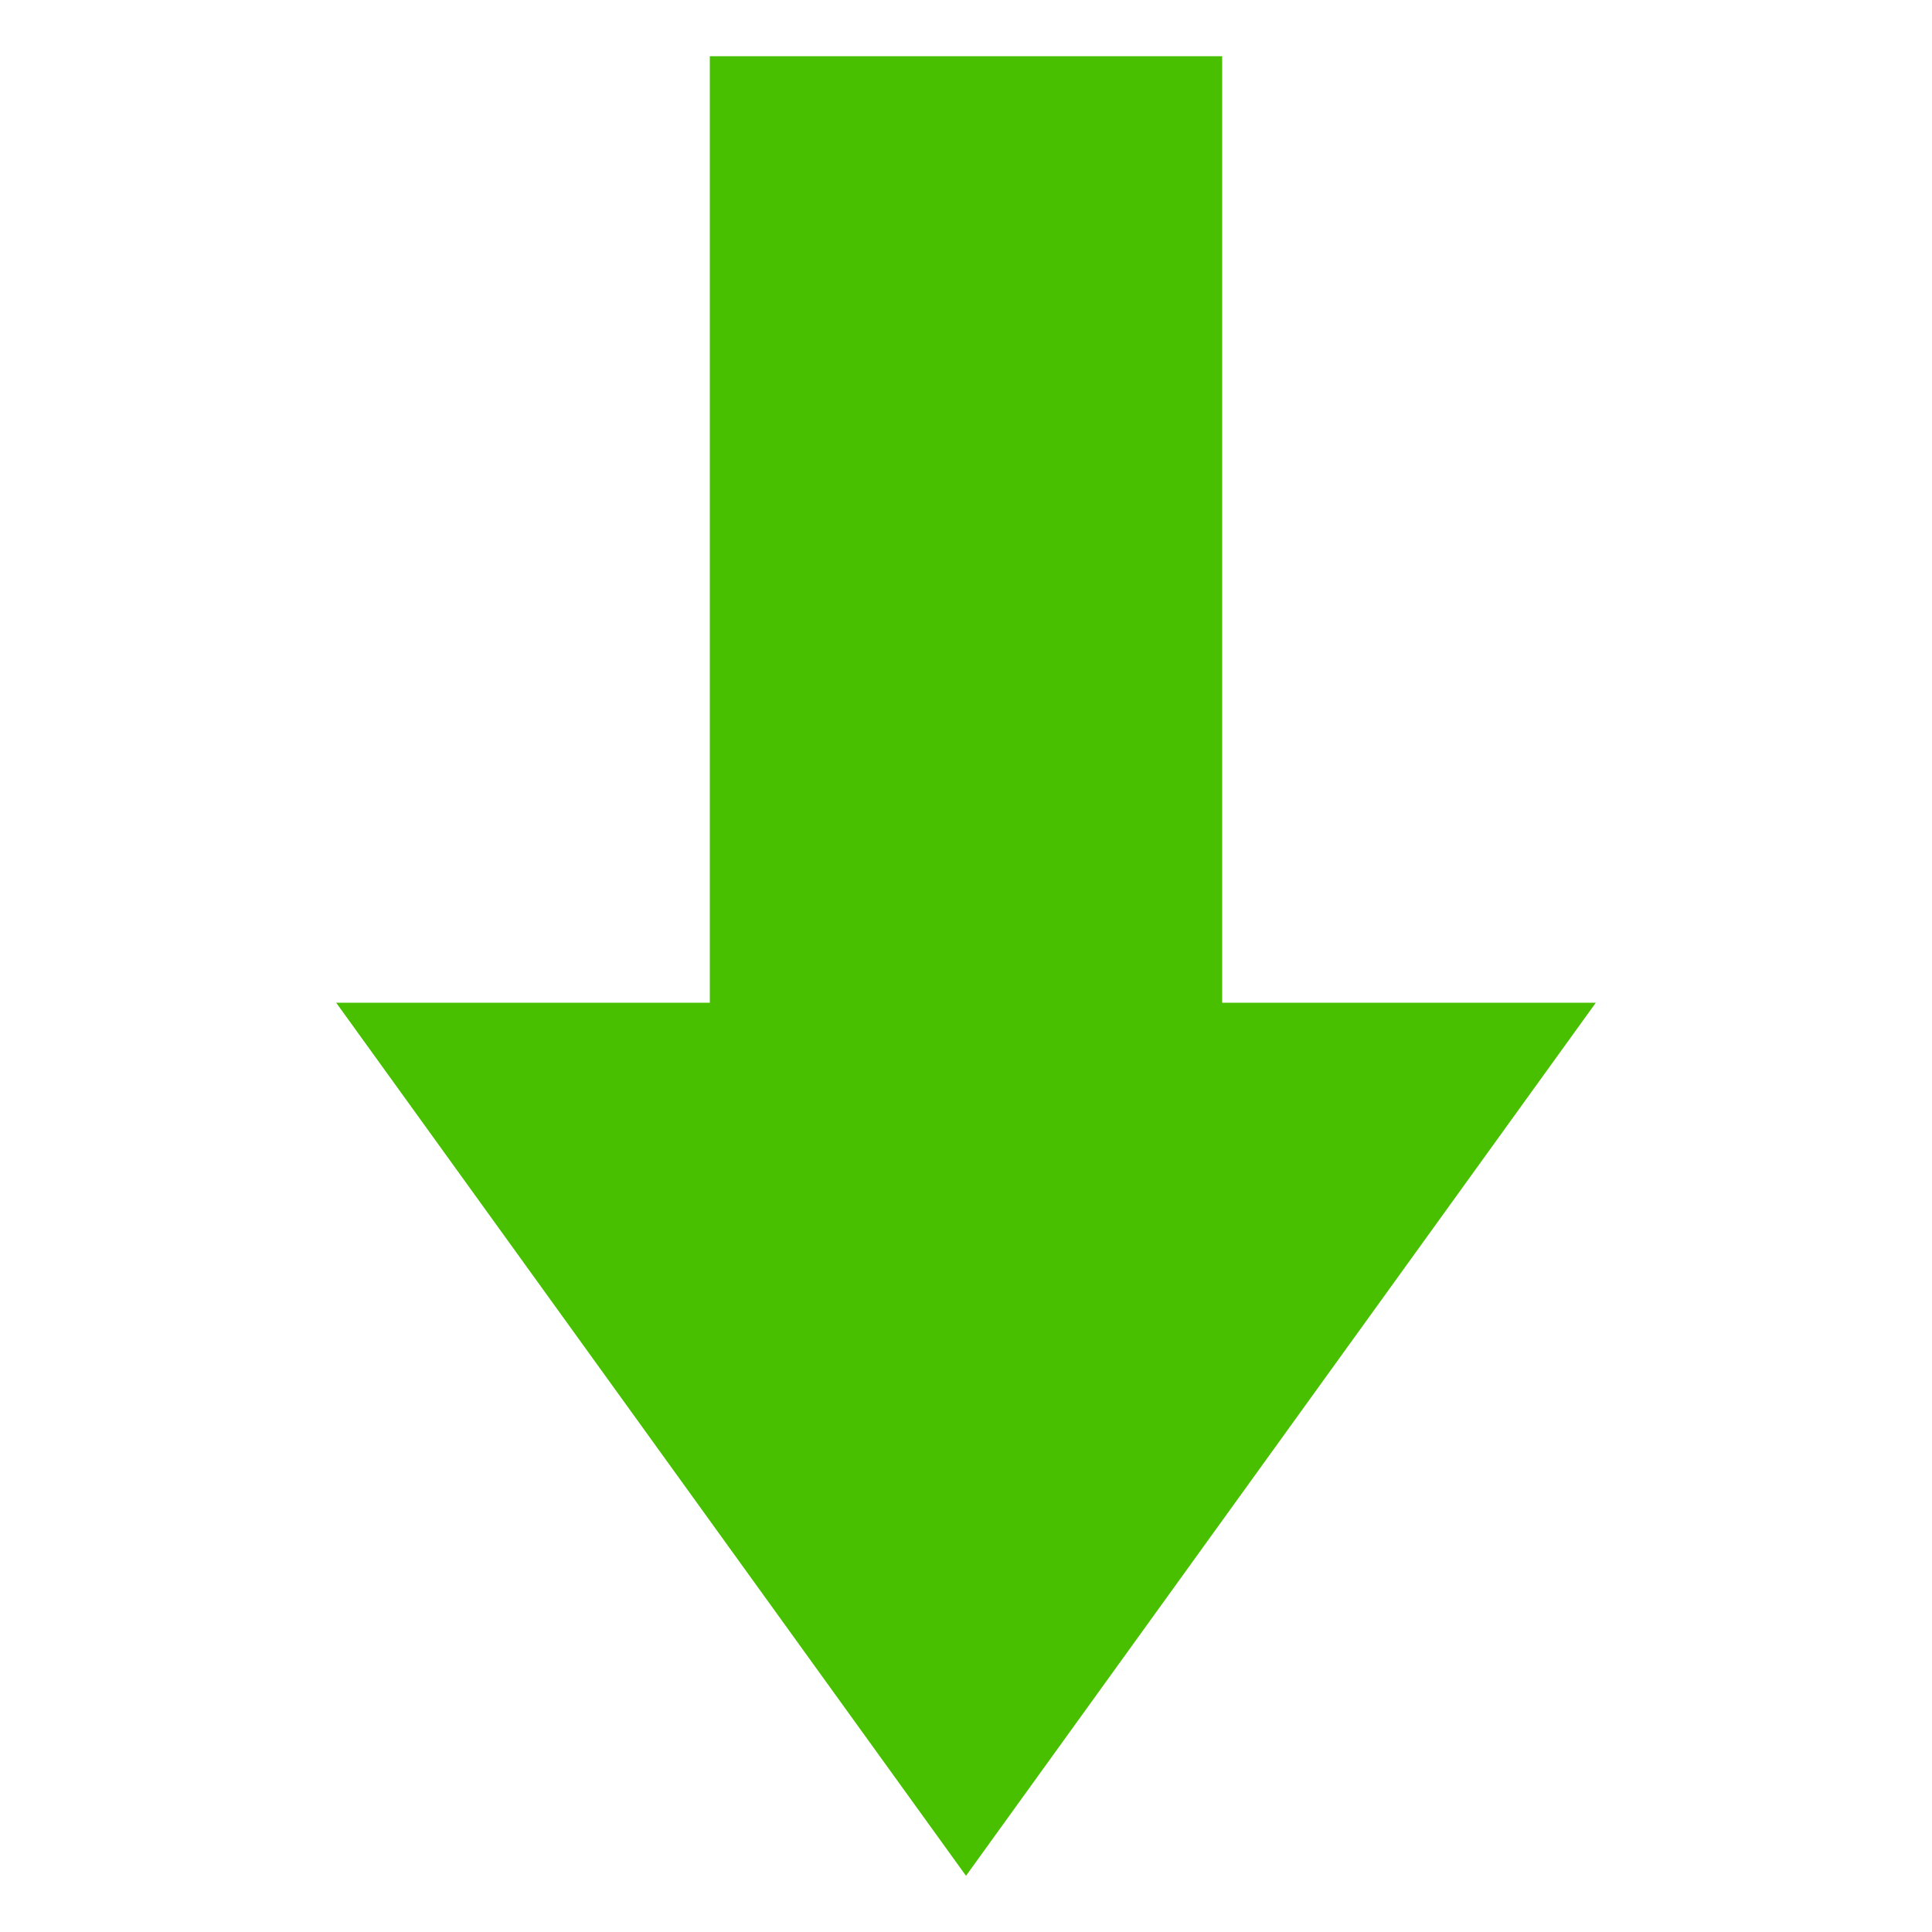
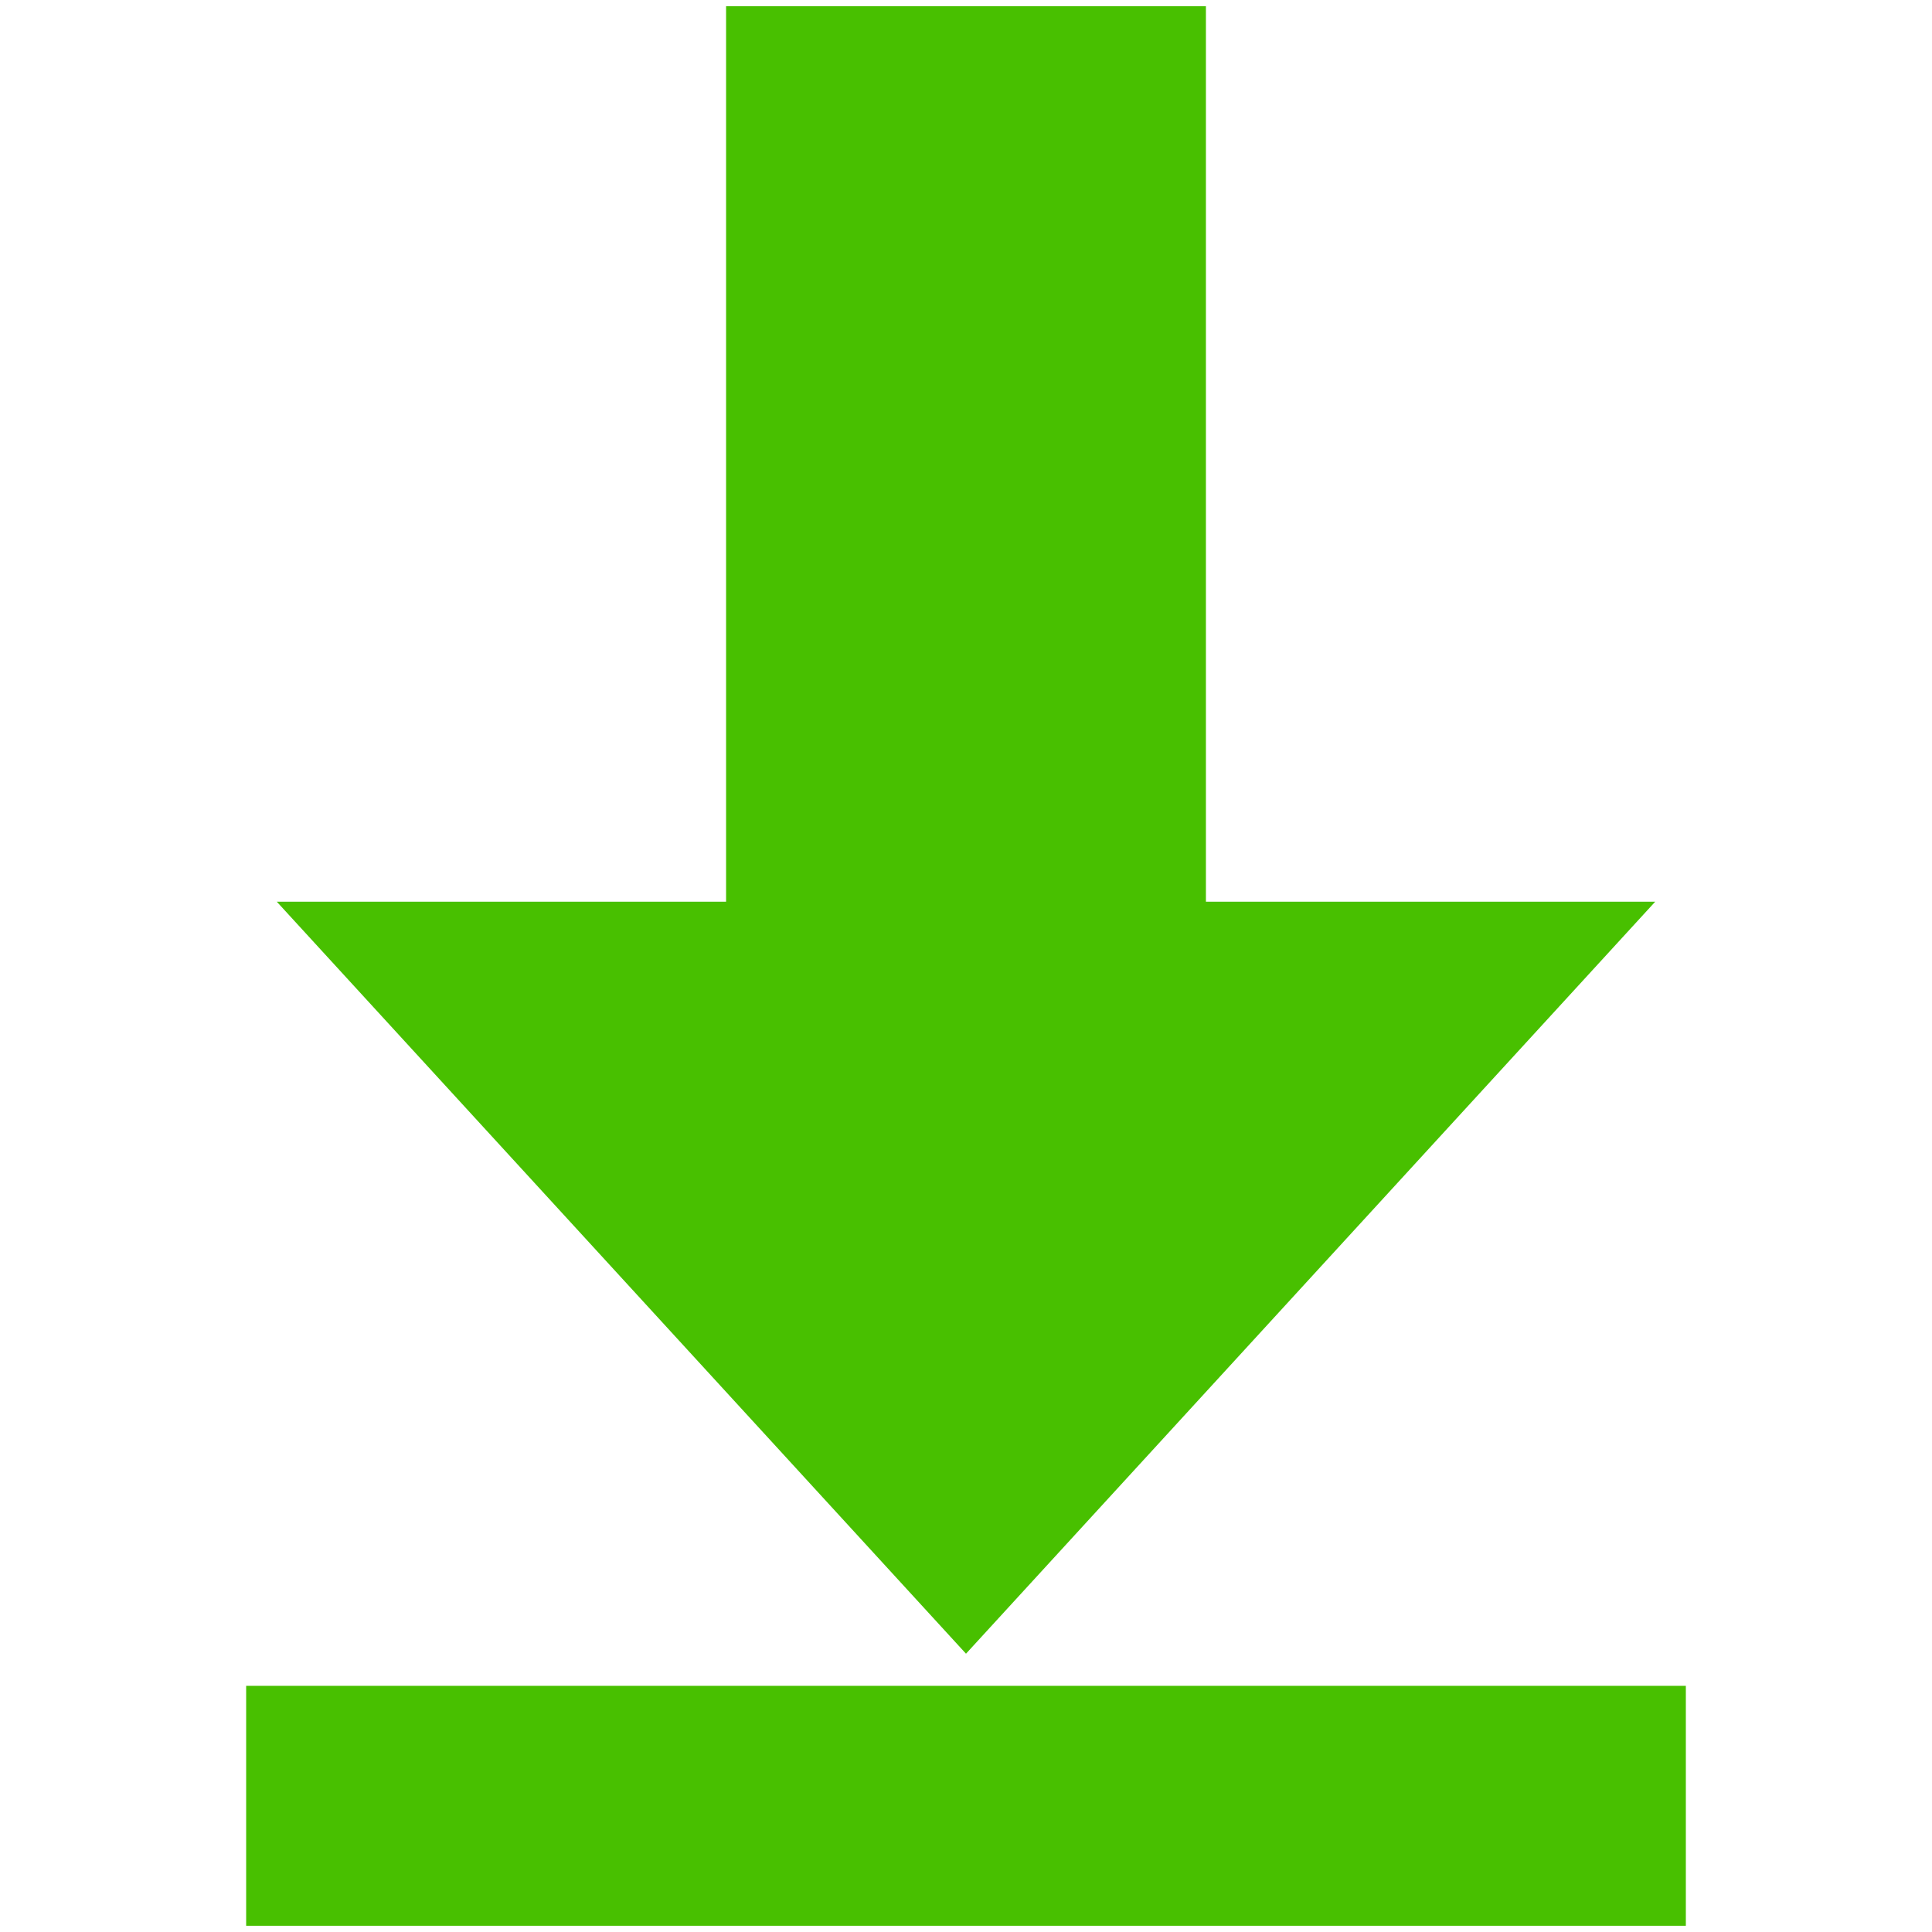
<svg xmlns="http://www.w3.org/2000/svg" width="22" height="22" version="1.1" id="svg7">
  <defs id="defs3">
    <style id="current-color-scheme" type="text/css">.ColorScheme-Text { color:#ffffff; } .ColorScheme-Text { color:#ffffff; }</style>
    <style type="text/css" id="current-color-scheme-3">
      .ColorScheme-Text {
        color:#122036;
      }
      </style>
    <style type="text/css" id="current-color-scheme-36">
      .ColorScheme-Text {
        color:#122036;
      }
      </style>
    <style id="current-color-scheme-3-7" type="text/css">
   .ColorScheme-Text { color:#dfdfdf; } .ColorScheme-Highlight { color:#4285f4; } .ColorScheme-NeutralText { color:#ff9800; } .ColorScheme-PositiveText { color:#4caf50; } .ColorScheme-NegativeText { color:#f44336; }
  </style>
  </defs>
-   <path style="fill:#48c000;fill-opacity:1;stroke-width:1.594" class="ColorScheme-Text" d="M 13.917,0.64 V 11.418 h 4.255 L 11,21.36 3.828,11.418 H 8.083 V 0.64 Z" id="path917" />
+   <path style="color:#dfdfdf;fill:#48c000;fill-opacity:1;stroke-width:1.366" class="ColorScheme-Text" d="M 13.732,0.071 V 10.268 H 18.848 L 11,18.831 3.152,10.268 H 8.268 V 0.071 Z M 2.803,19.197 H 19.197 v 2.732 H 2.803 Z" id="path5" />
</svg>
